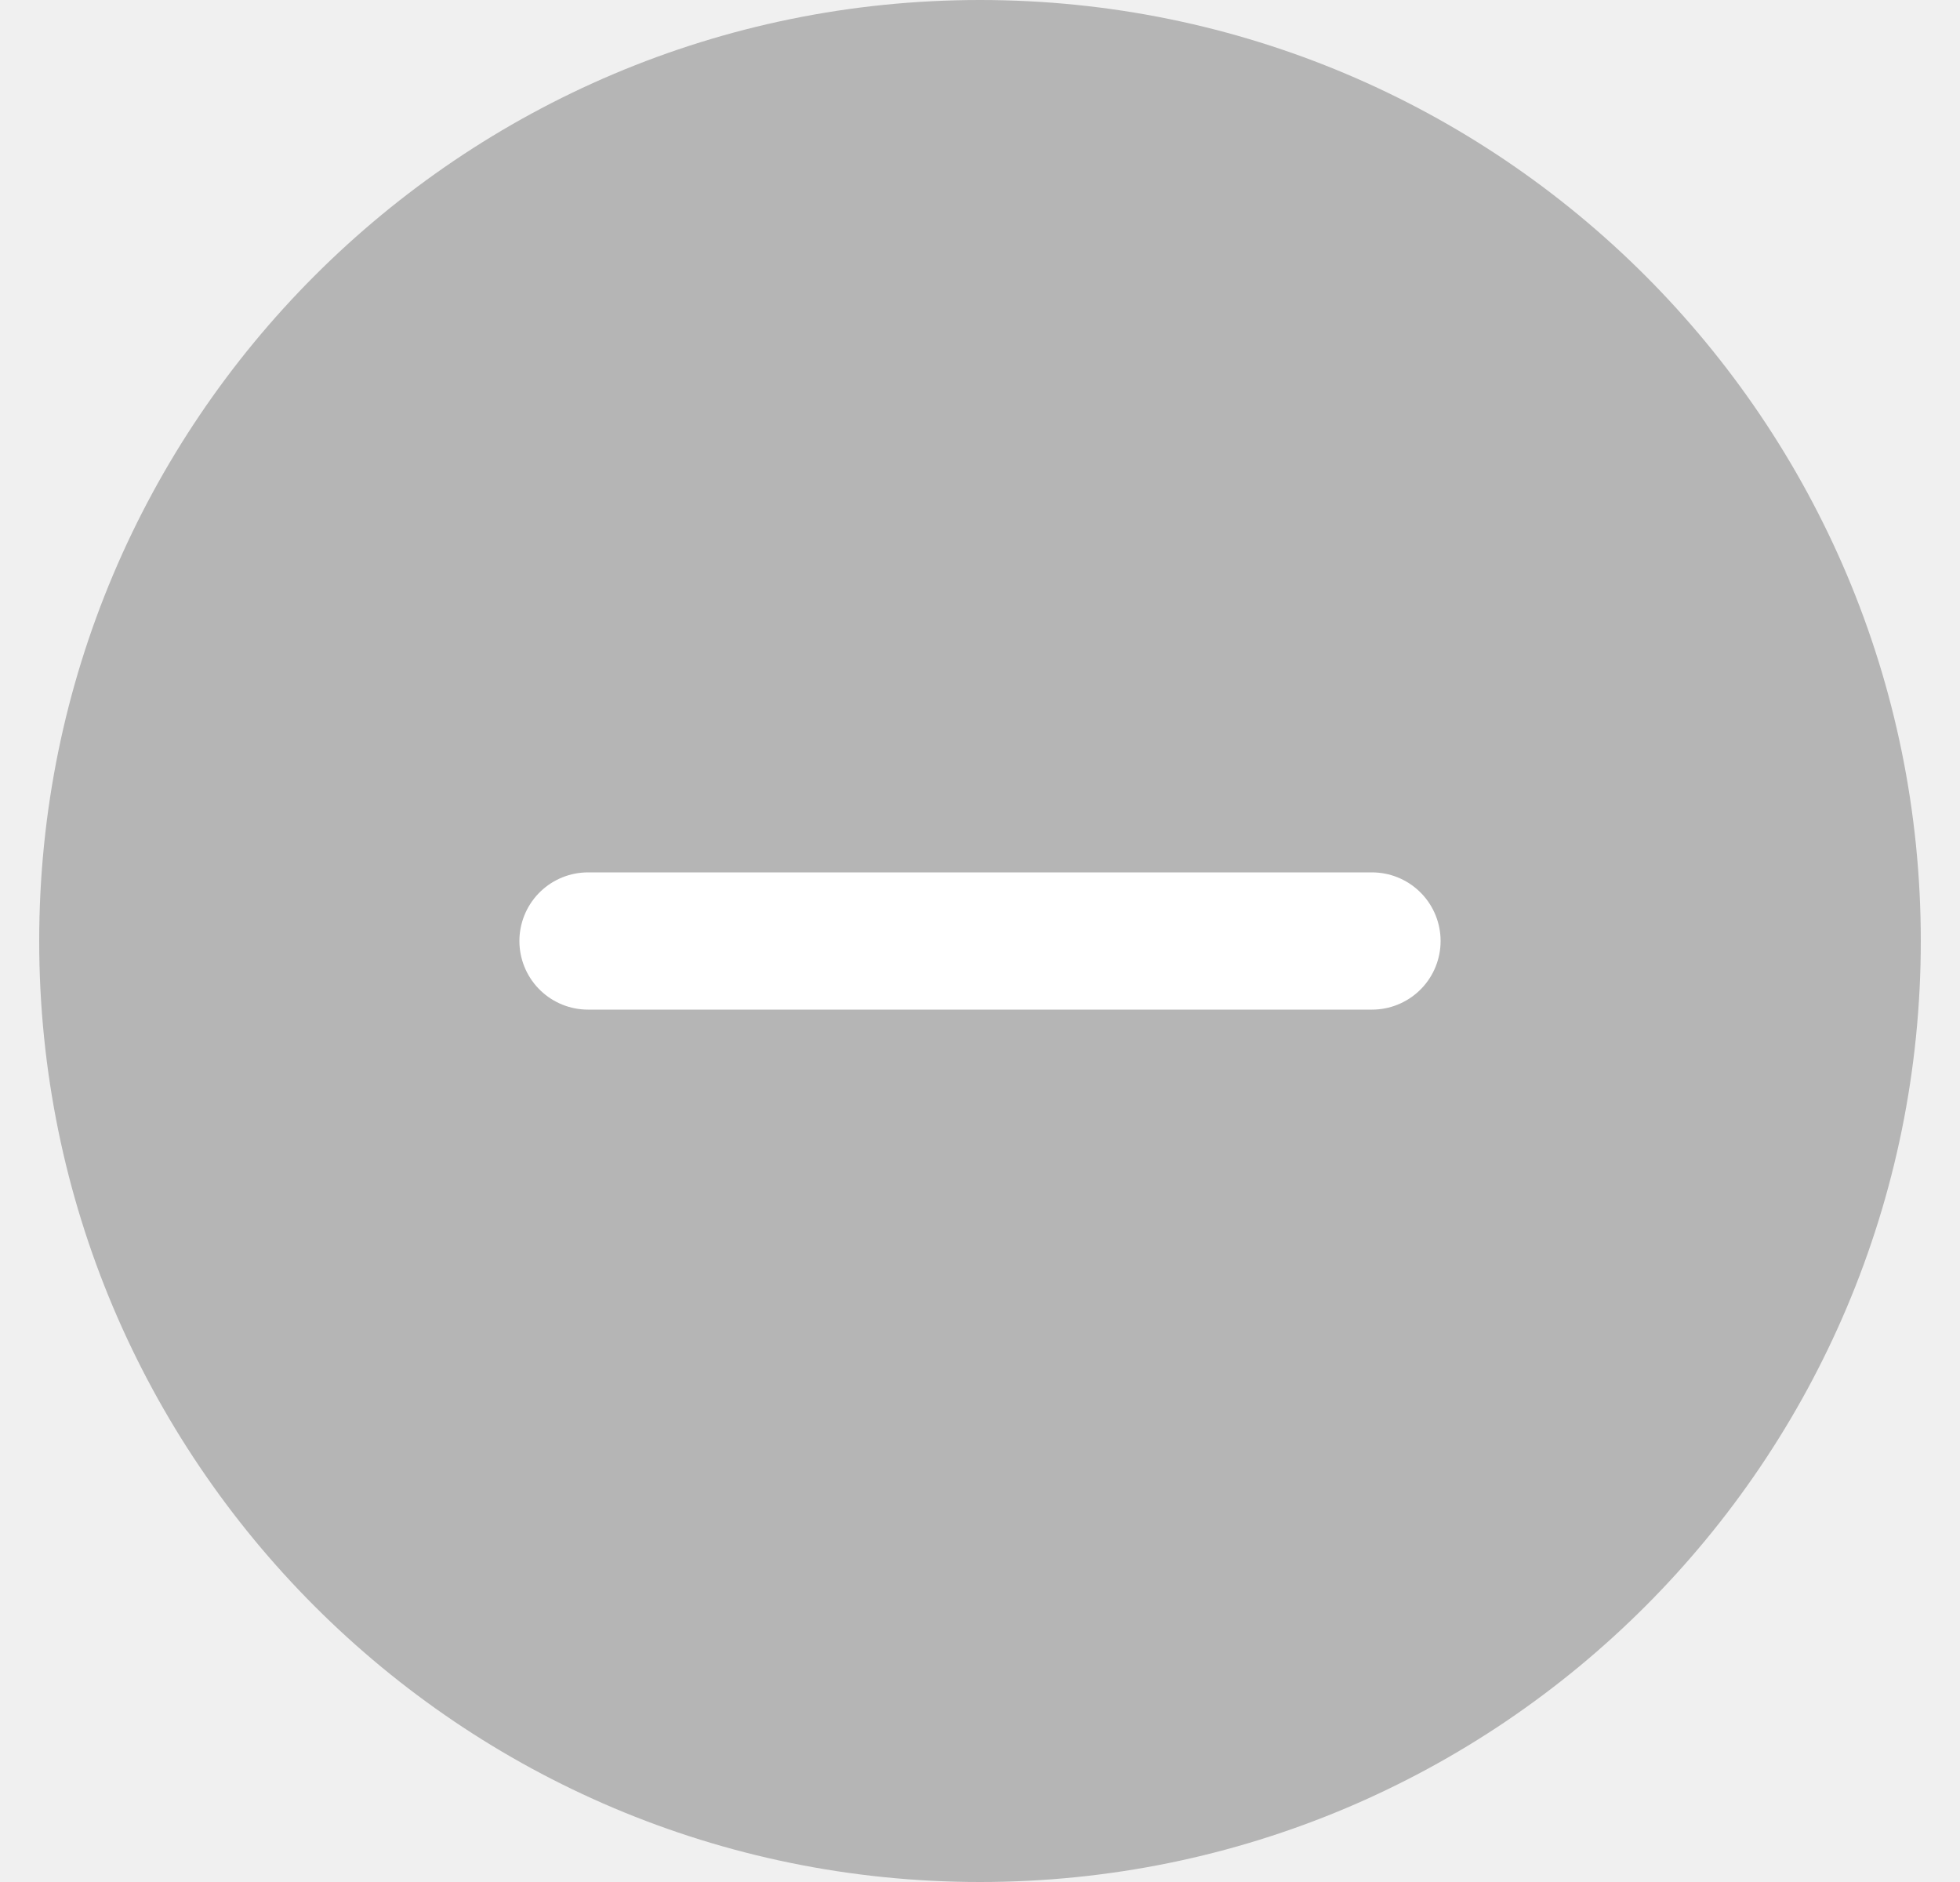
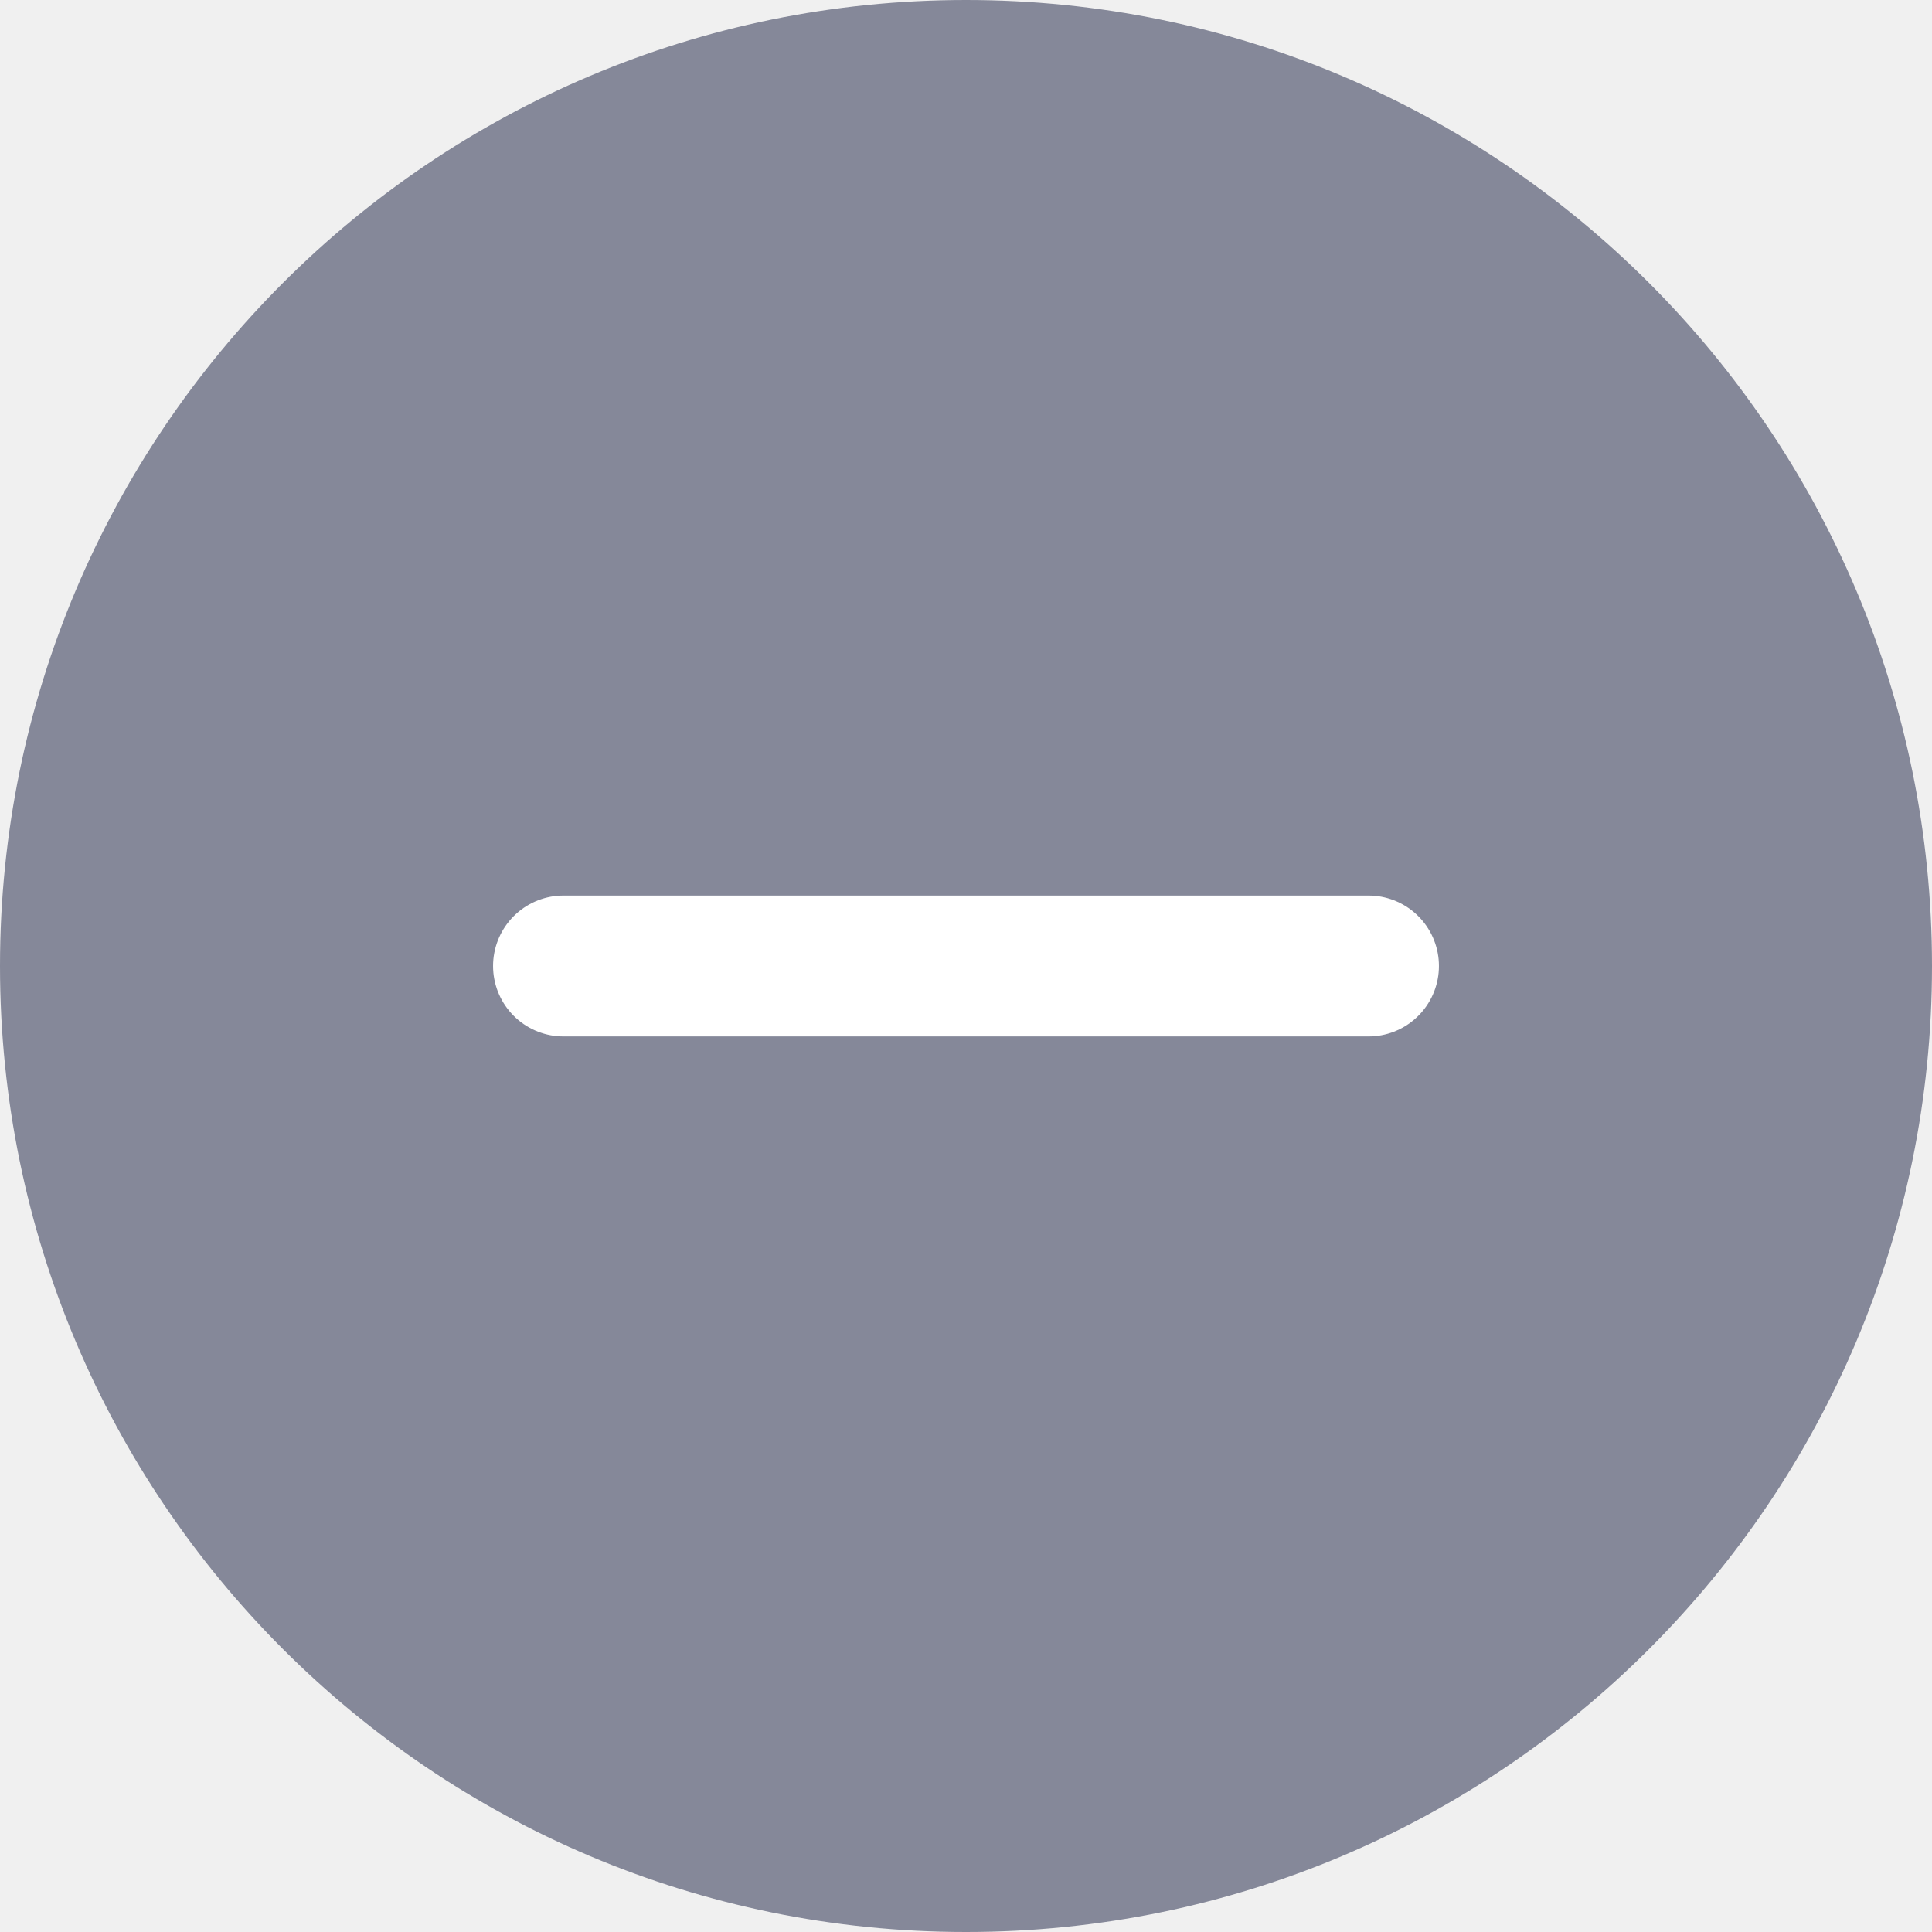
- <svg xmlns="http://www.w3.org/2000/svg" width="25" height="24" viewBox="0 0 25 24" fill="none">
-   <rect x="0.5" width="24" height="24" rx="12" fill="#B5B5B5" />
-   <path d="M7.5 12H17.5" stroke="white" stroke-width="1.75" stroke-linecap="round" stroke-linejoin="round" />
+ <svg xmlns="http://www.w3.org/2000/svg" width="24" height="24" viewBox="0 0 24 24" fill="none">
+   <rect width="24" height="24" rx="12" fill="#858899" />
+   <path d="M7 12H17" stroke="white" stroke-width="1.75" stroke-linecap="round" stroke-linejoin="round" />
</svg>
